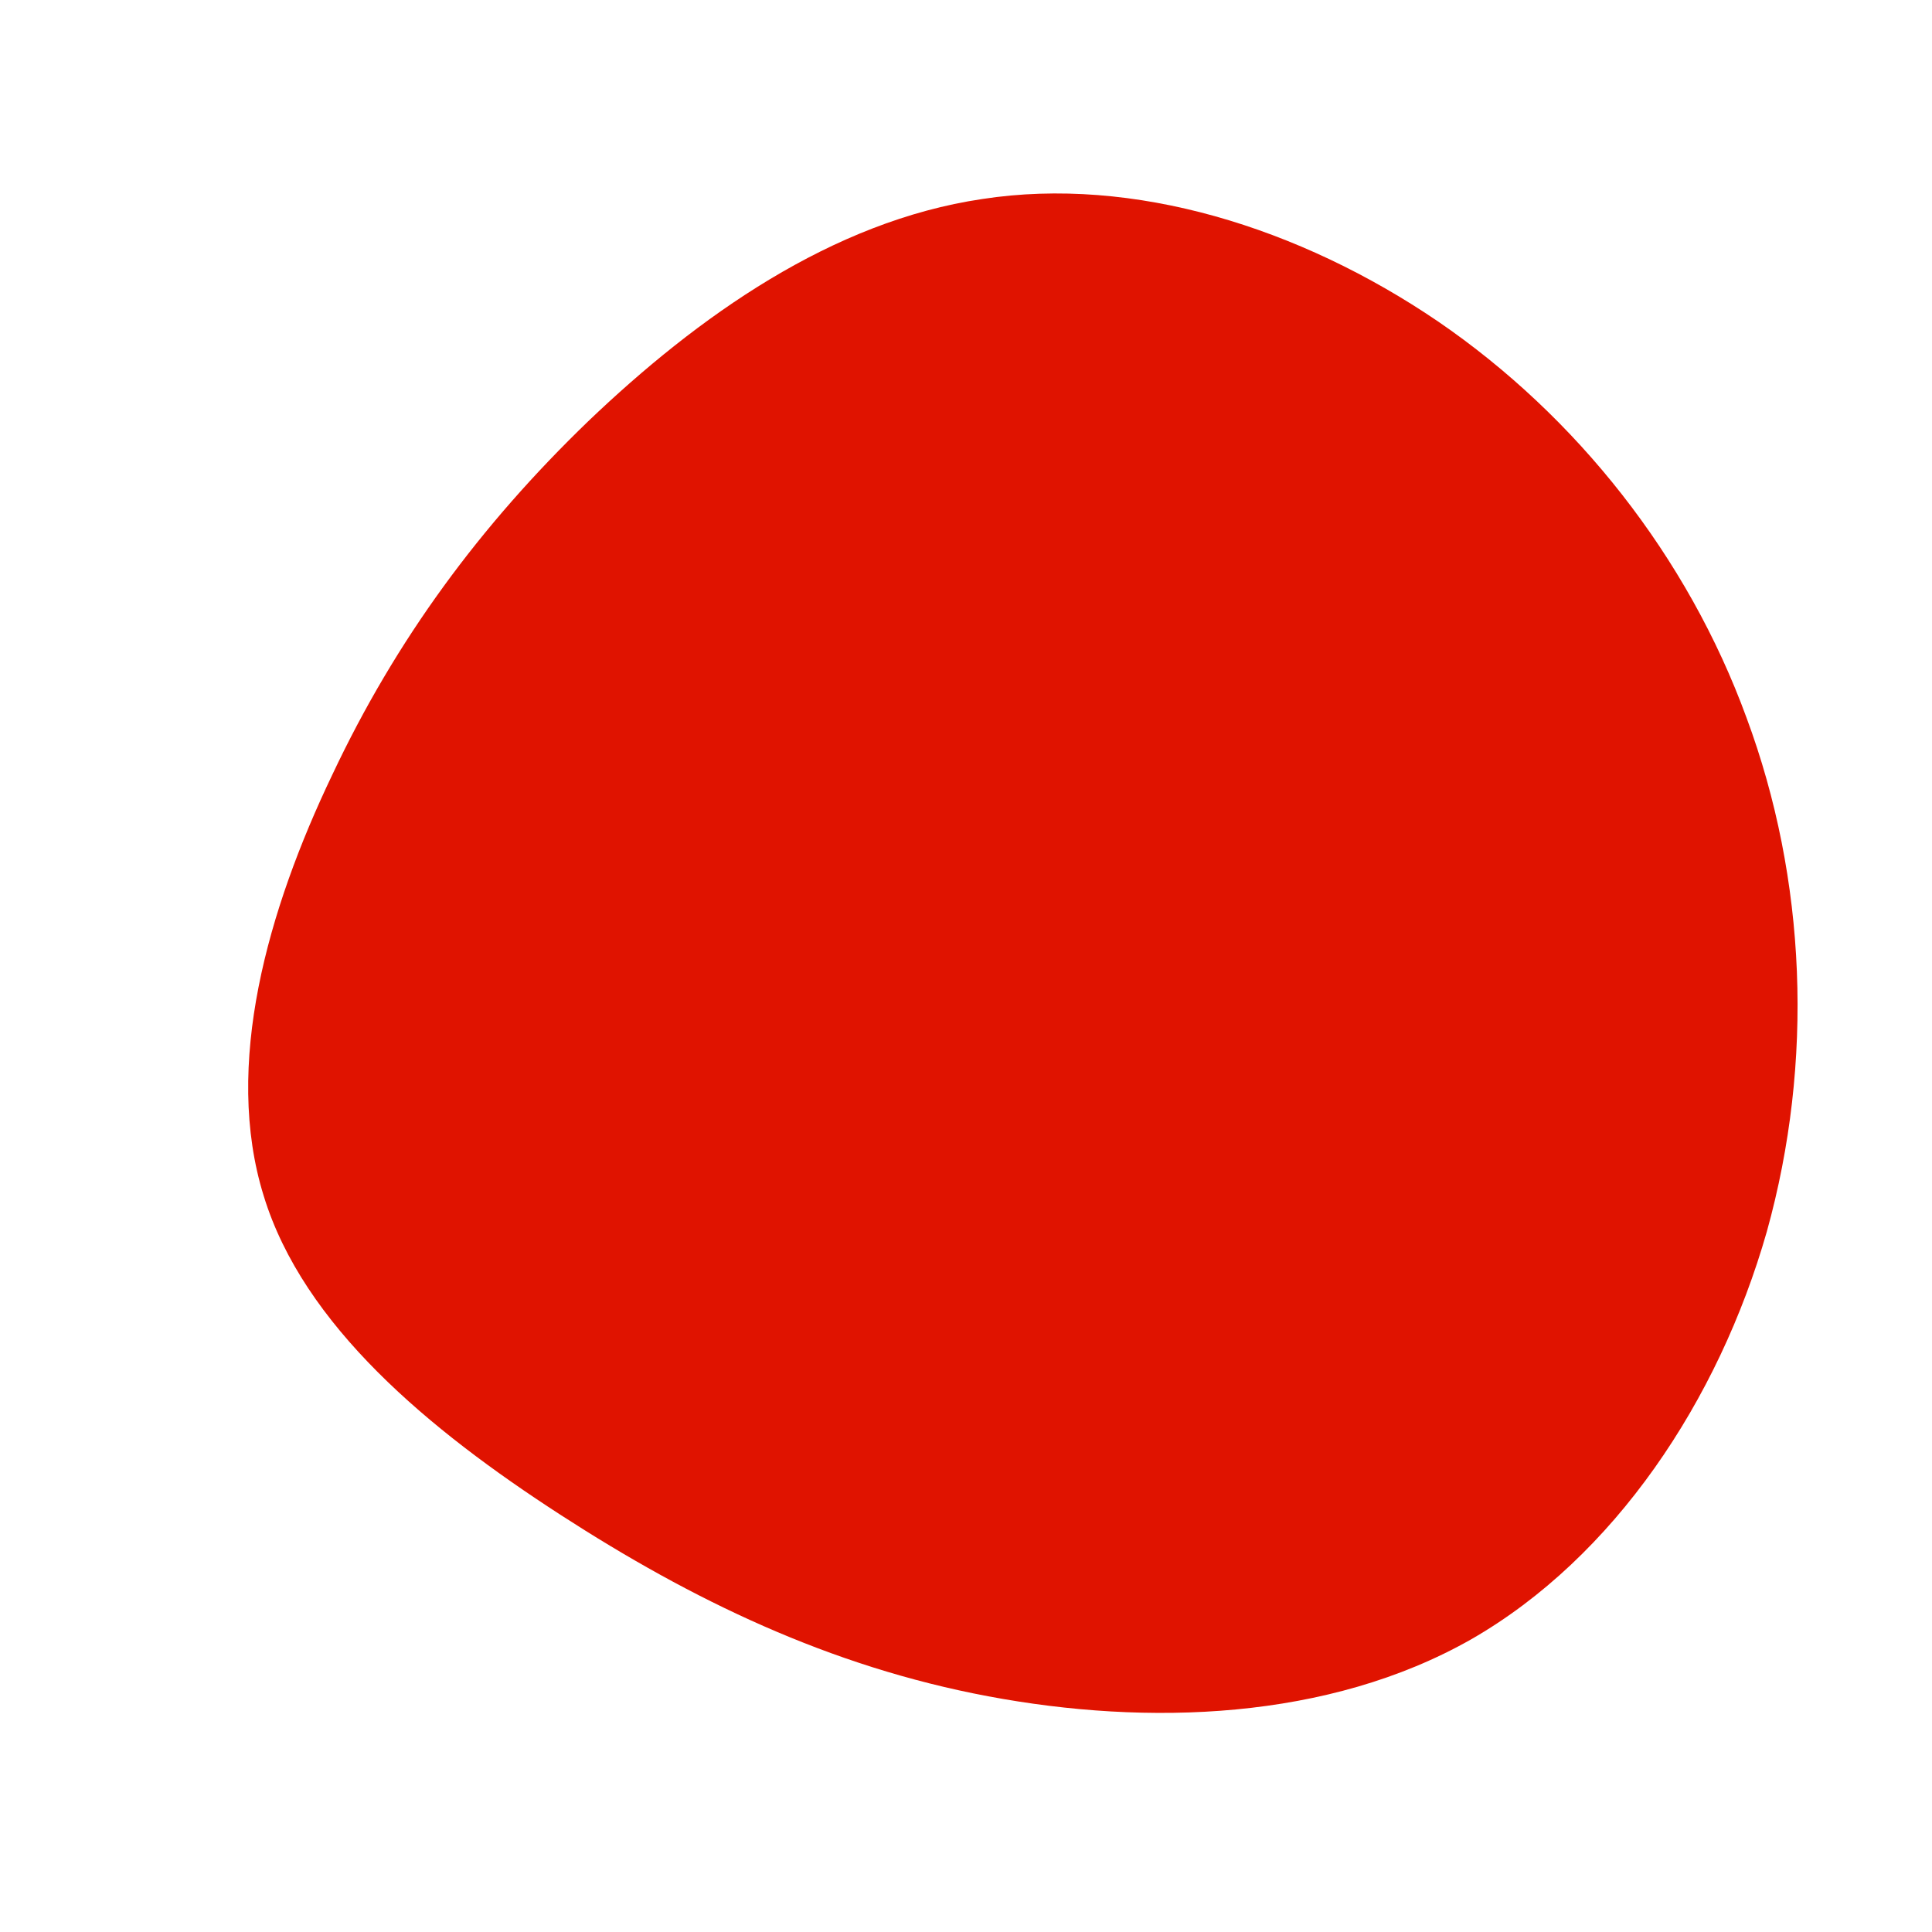
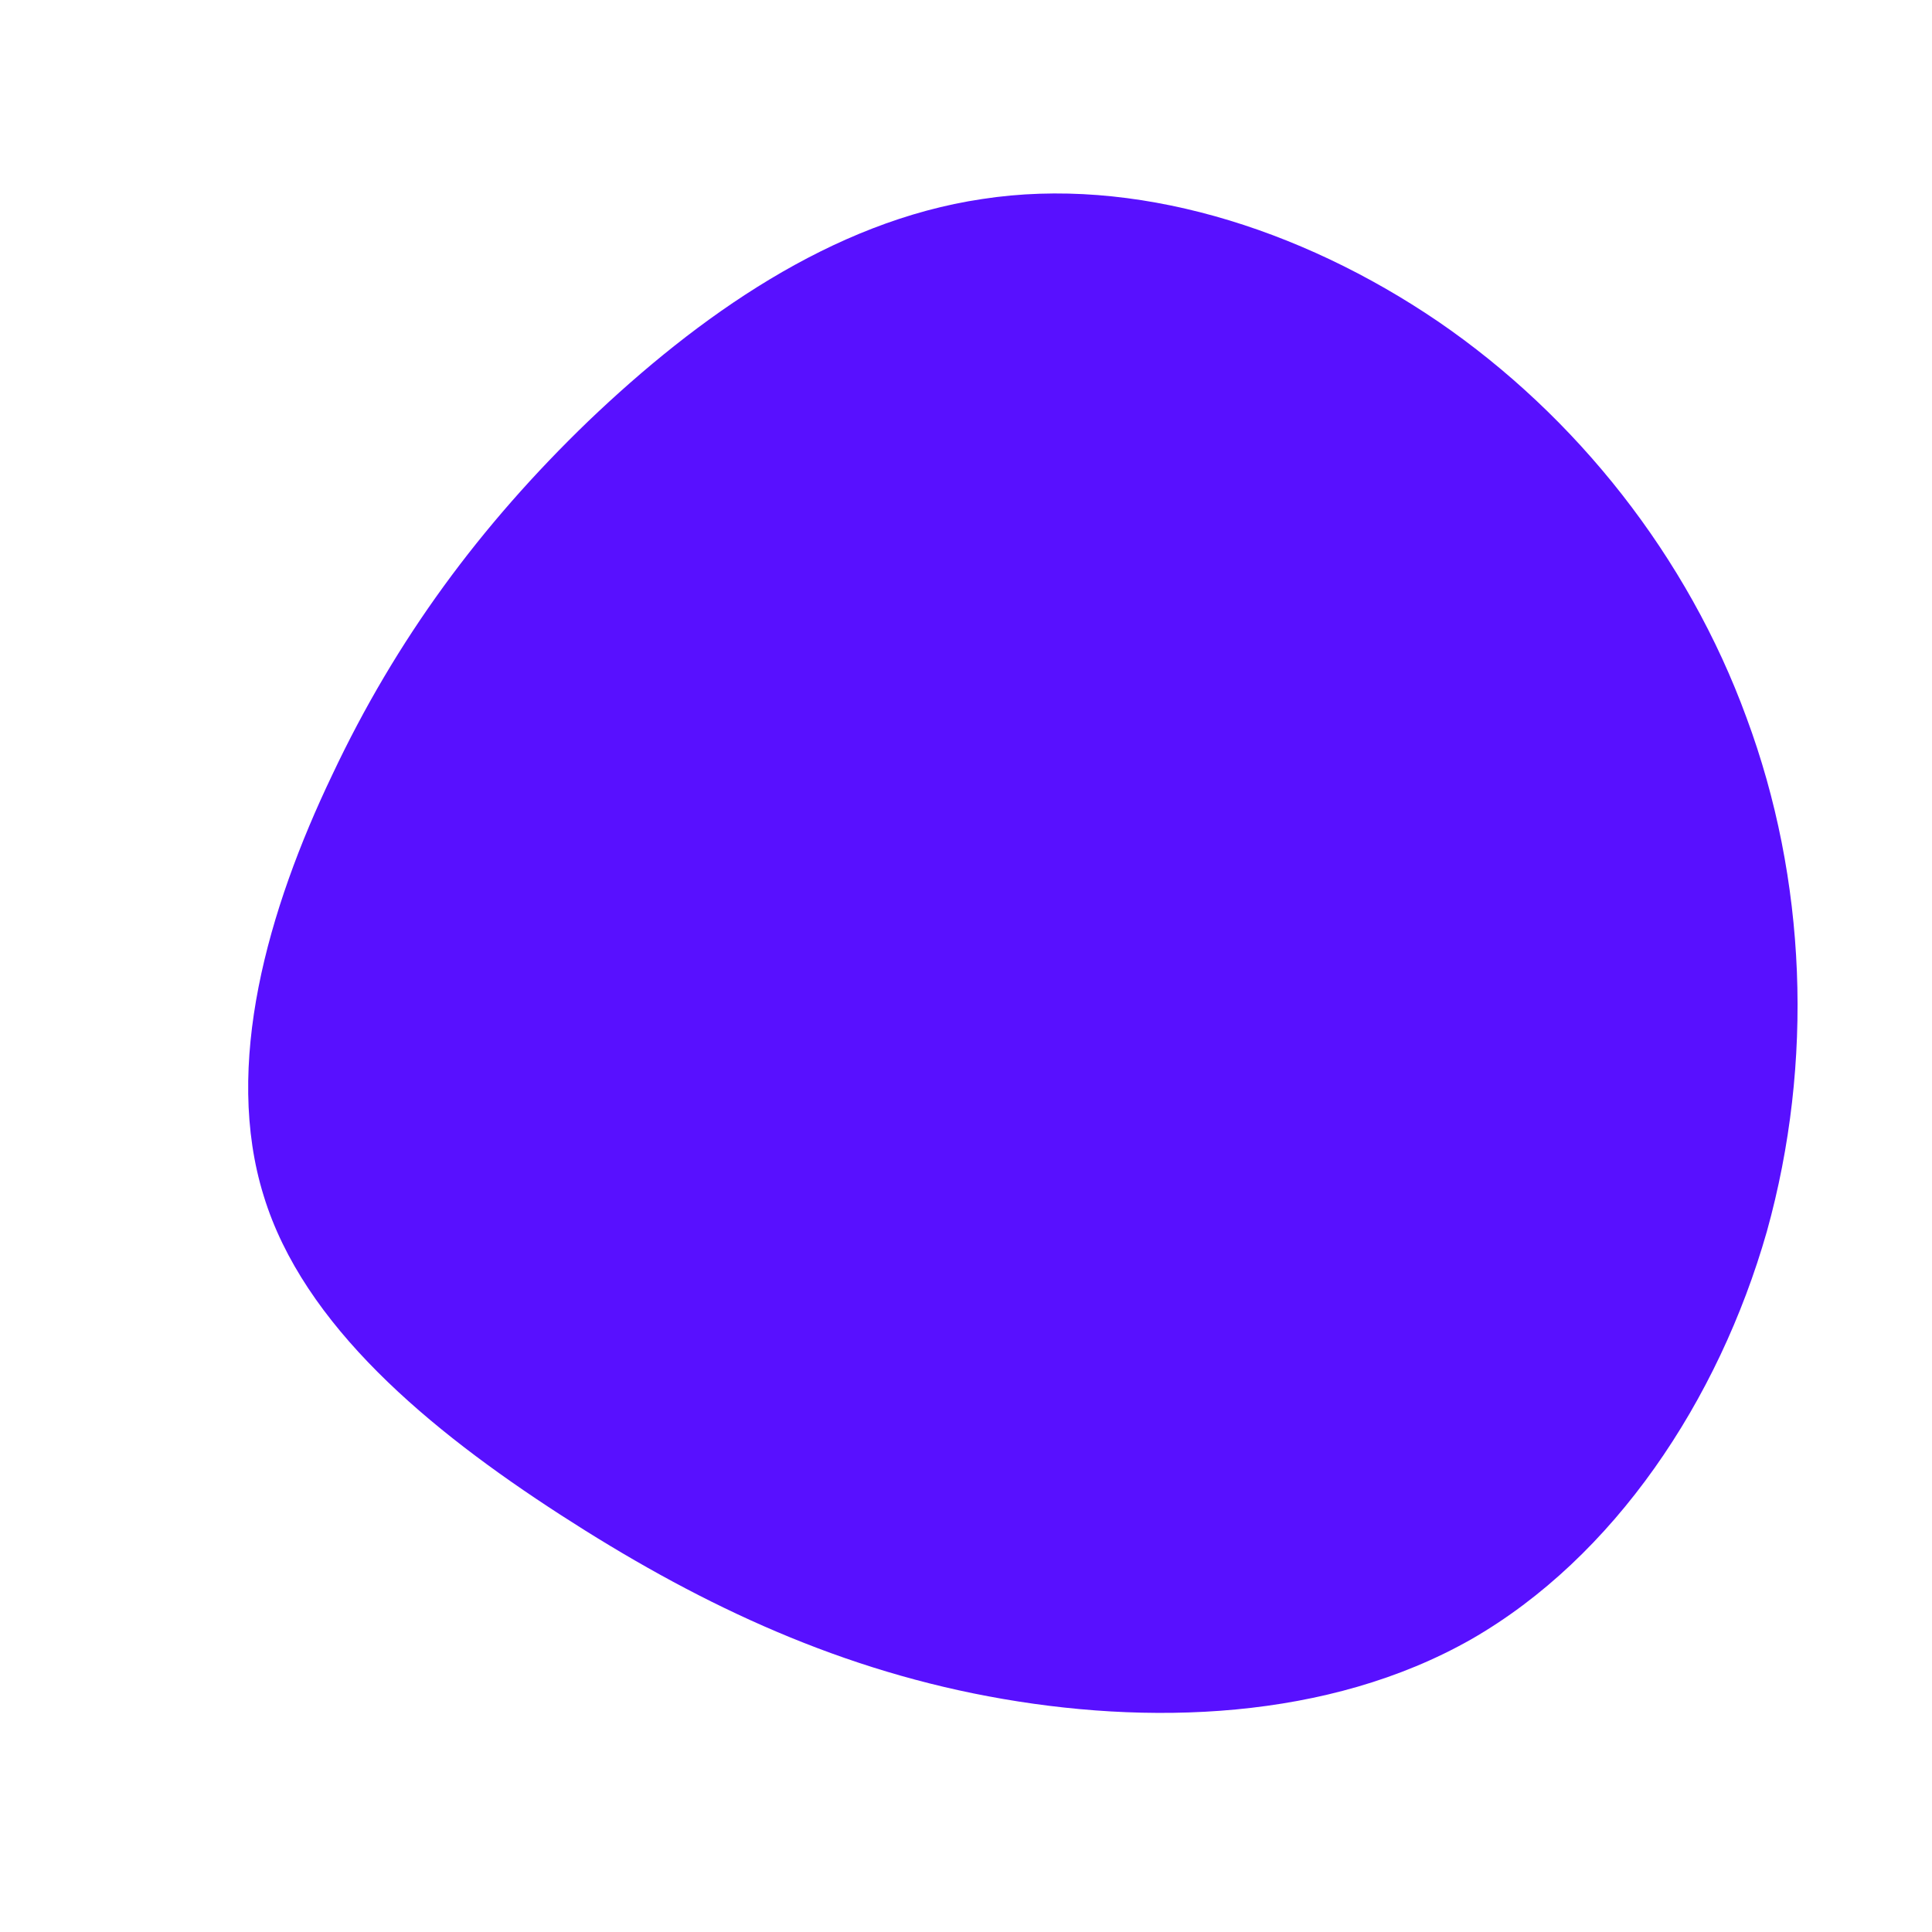
<svg xmlns="http://www.w3.org/2000/svg" viewBox="0 0 200 200">
-   <path fill="#e01300" d="M48.9,-66.7C63.2,-56.9,74.7,-42.4,80.8,-25.7C87,-9,87.8,9.9,82.9,27.5C77.9,45,67.1,61.2,52.3,69.7C37.5,78.1,18.8,78.7,2.3,75.6C-14.2,72.5,-28.4,65.6,-42,56.8C-55.6,48,-68.6,37.2,-72.7,23.8C-76.9,10.3,-72.3,-5.8,-65.6,-19.8C-59,-33.8,-50.3,-45.6,-39.1,-56.4C-27.8,-67.2,-13.9,-77.1,1.7,-79.4C17.3,-81.8,34.5,-76.5,48.9,-66.7Z" transform="translate(100 100)" />
+   <path fill="#5810ff" d="M48.9,-66.7C63.2,-56.9,74.7,-42.4,80.8,-25.7C87,-9,87.8,9.9,82.9,27.5C77.9,45,67.1,61.2,52.3,69.7C37.5,78.1,18.8,78.7,2.3,75.6C-14.2,72.5,-28.4,65.6,-42,56.8C-55.6,48,-68.6,37.2,-72.7,23.8C-76.9,10.3,-72.3,-5.8,-65.6,-19.8C-59,-33.8,-50.3,-45.6,-39.1,-56.4C-27.8,-67.2,-13.9,-77.1,1.7,-79.4C17.3,-81.8,34.5,-76.5,48.9,-66.7Z" transform="translate(100 100)" />
</svg>
